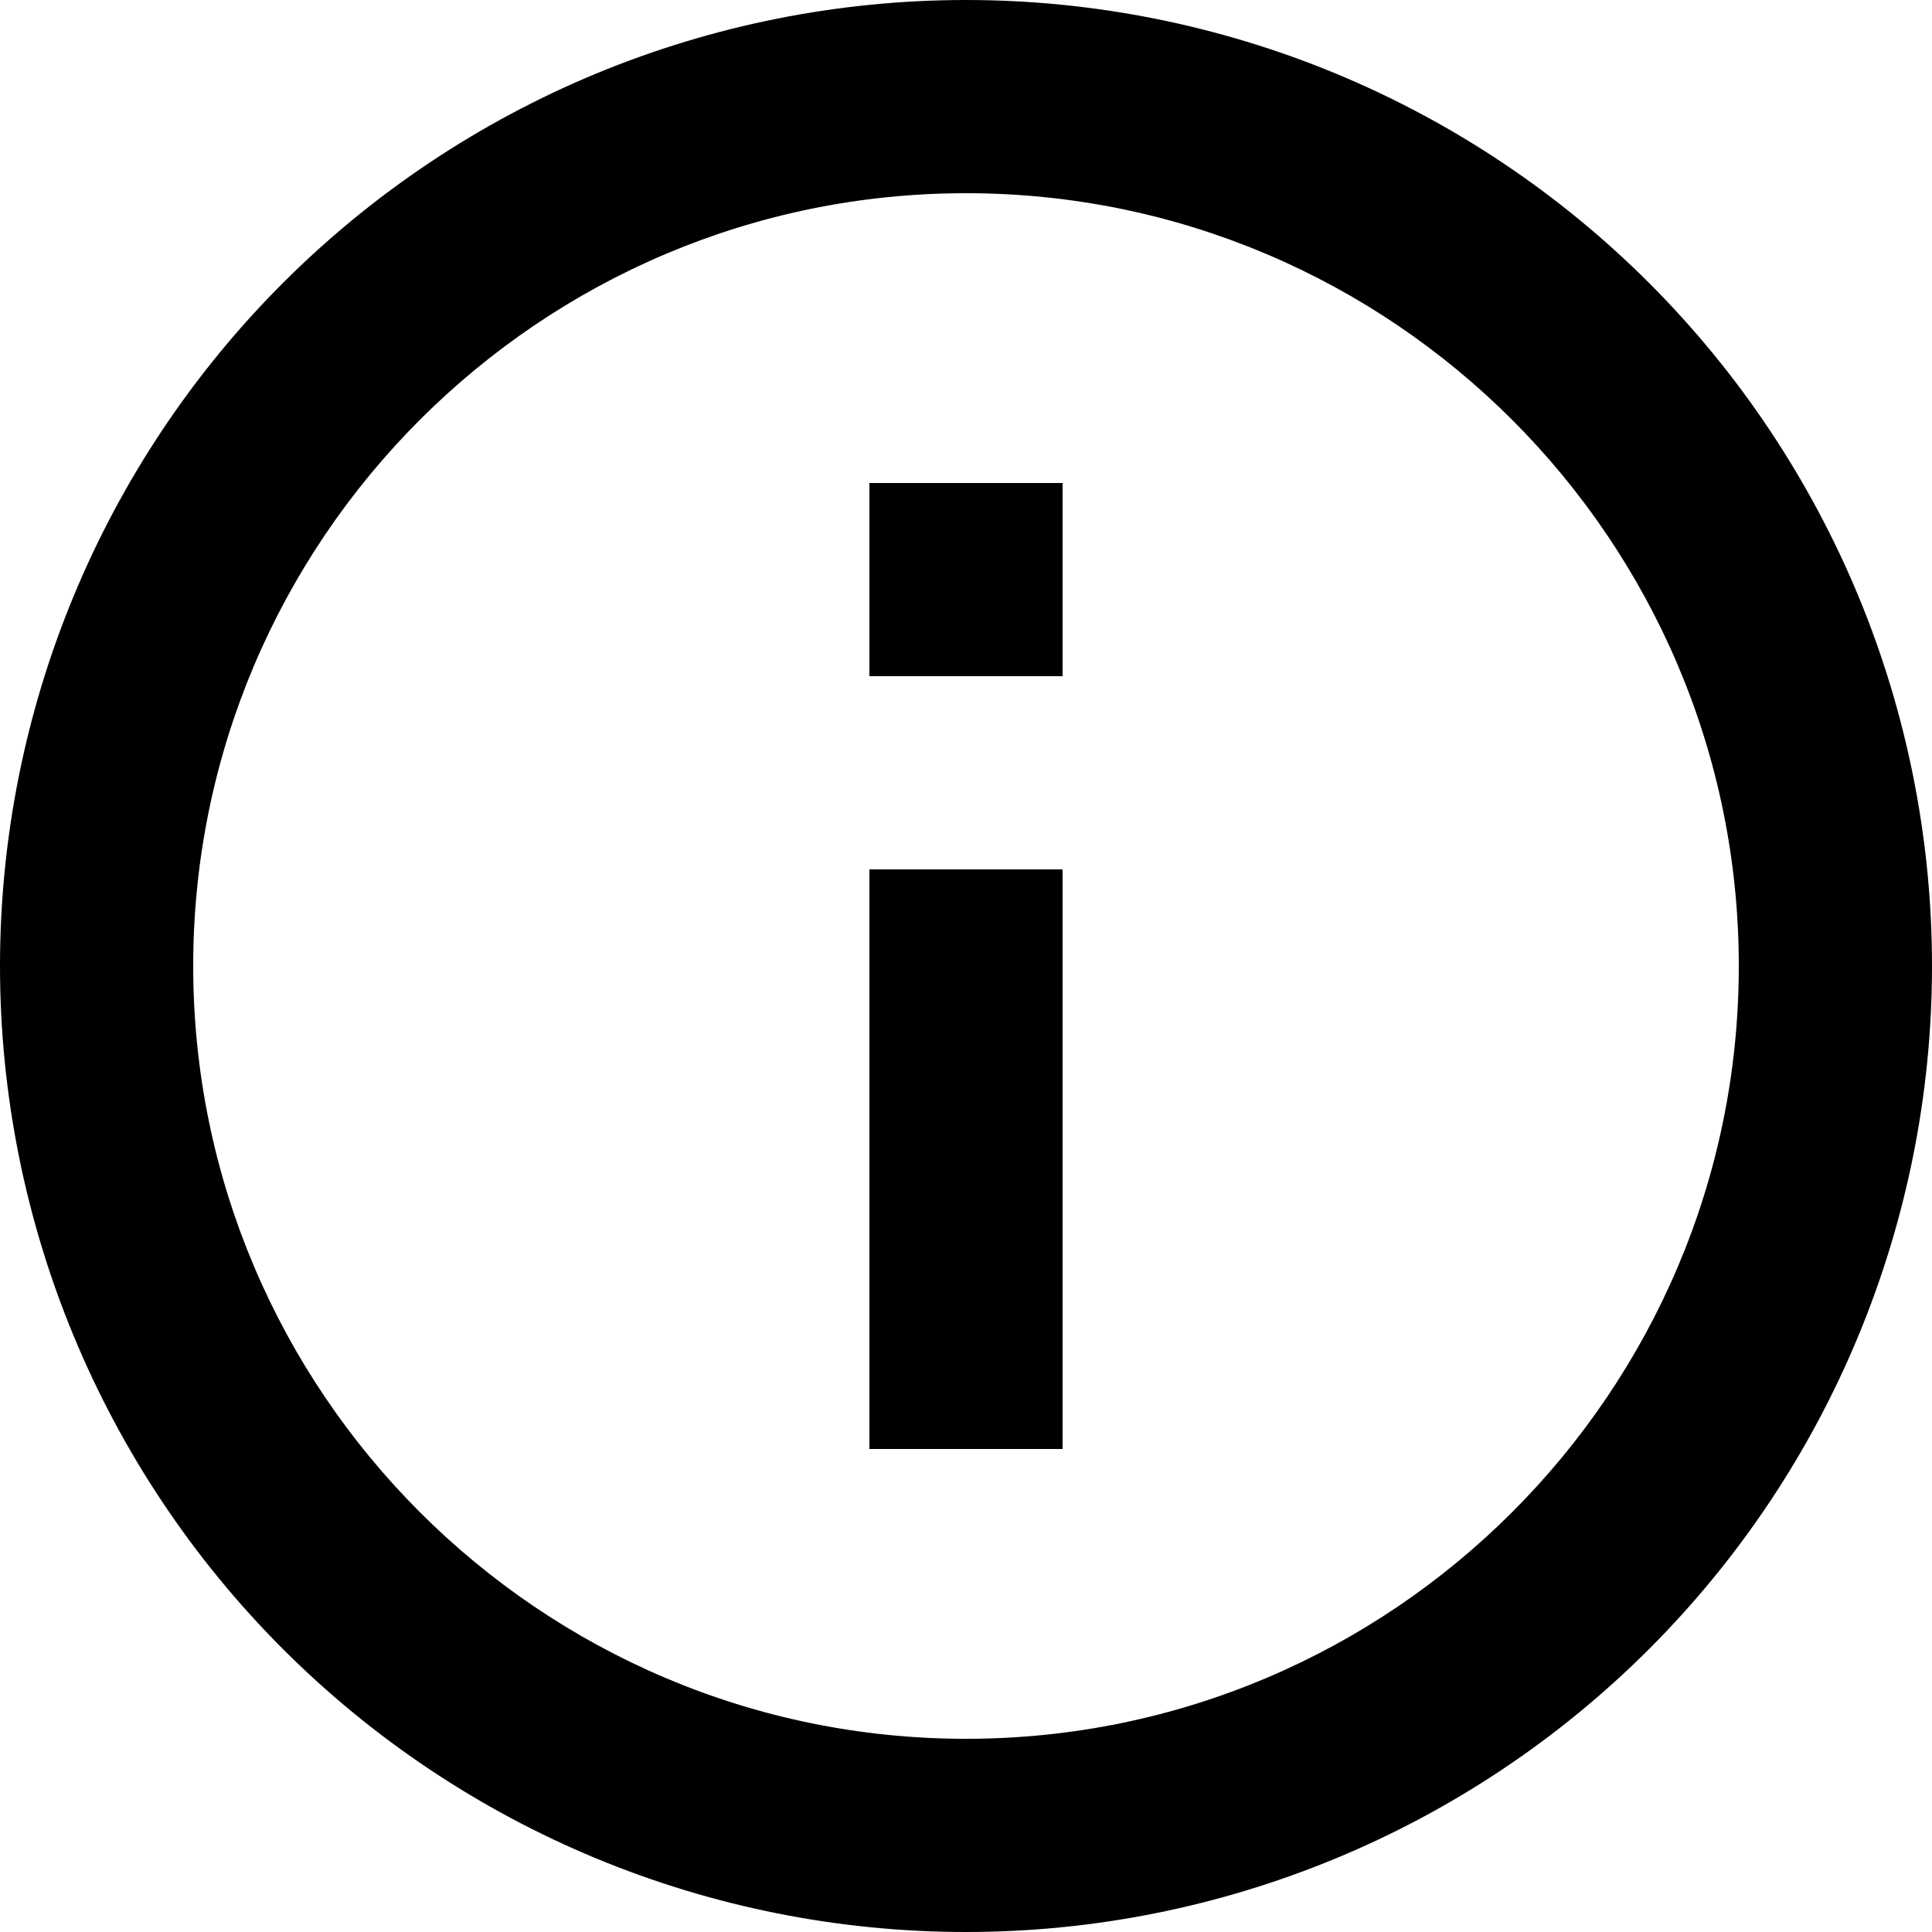
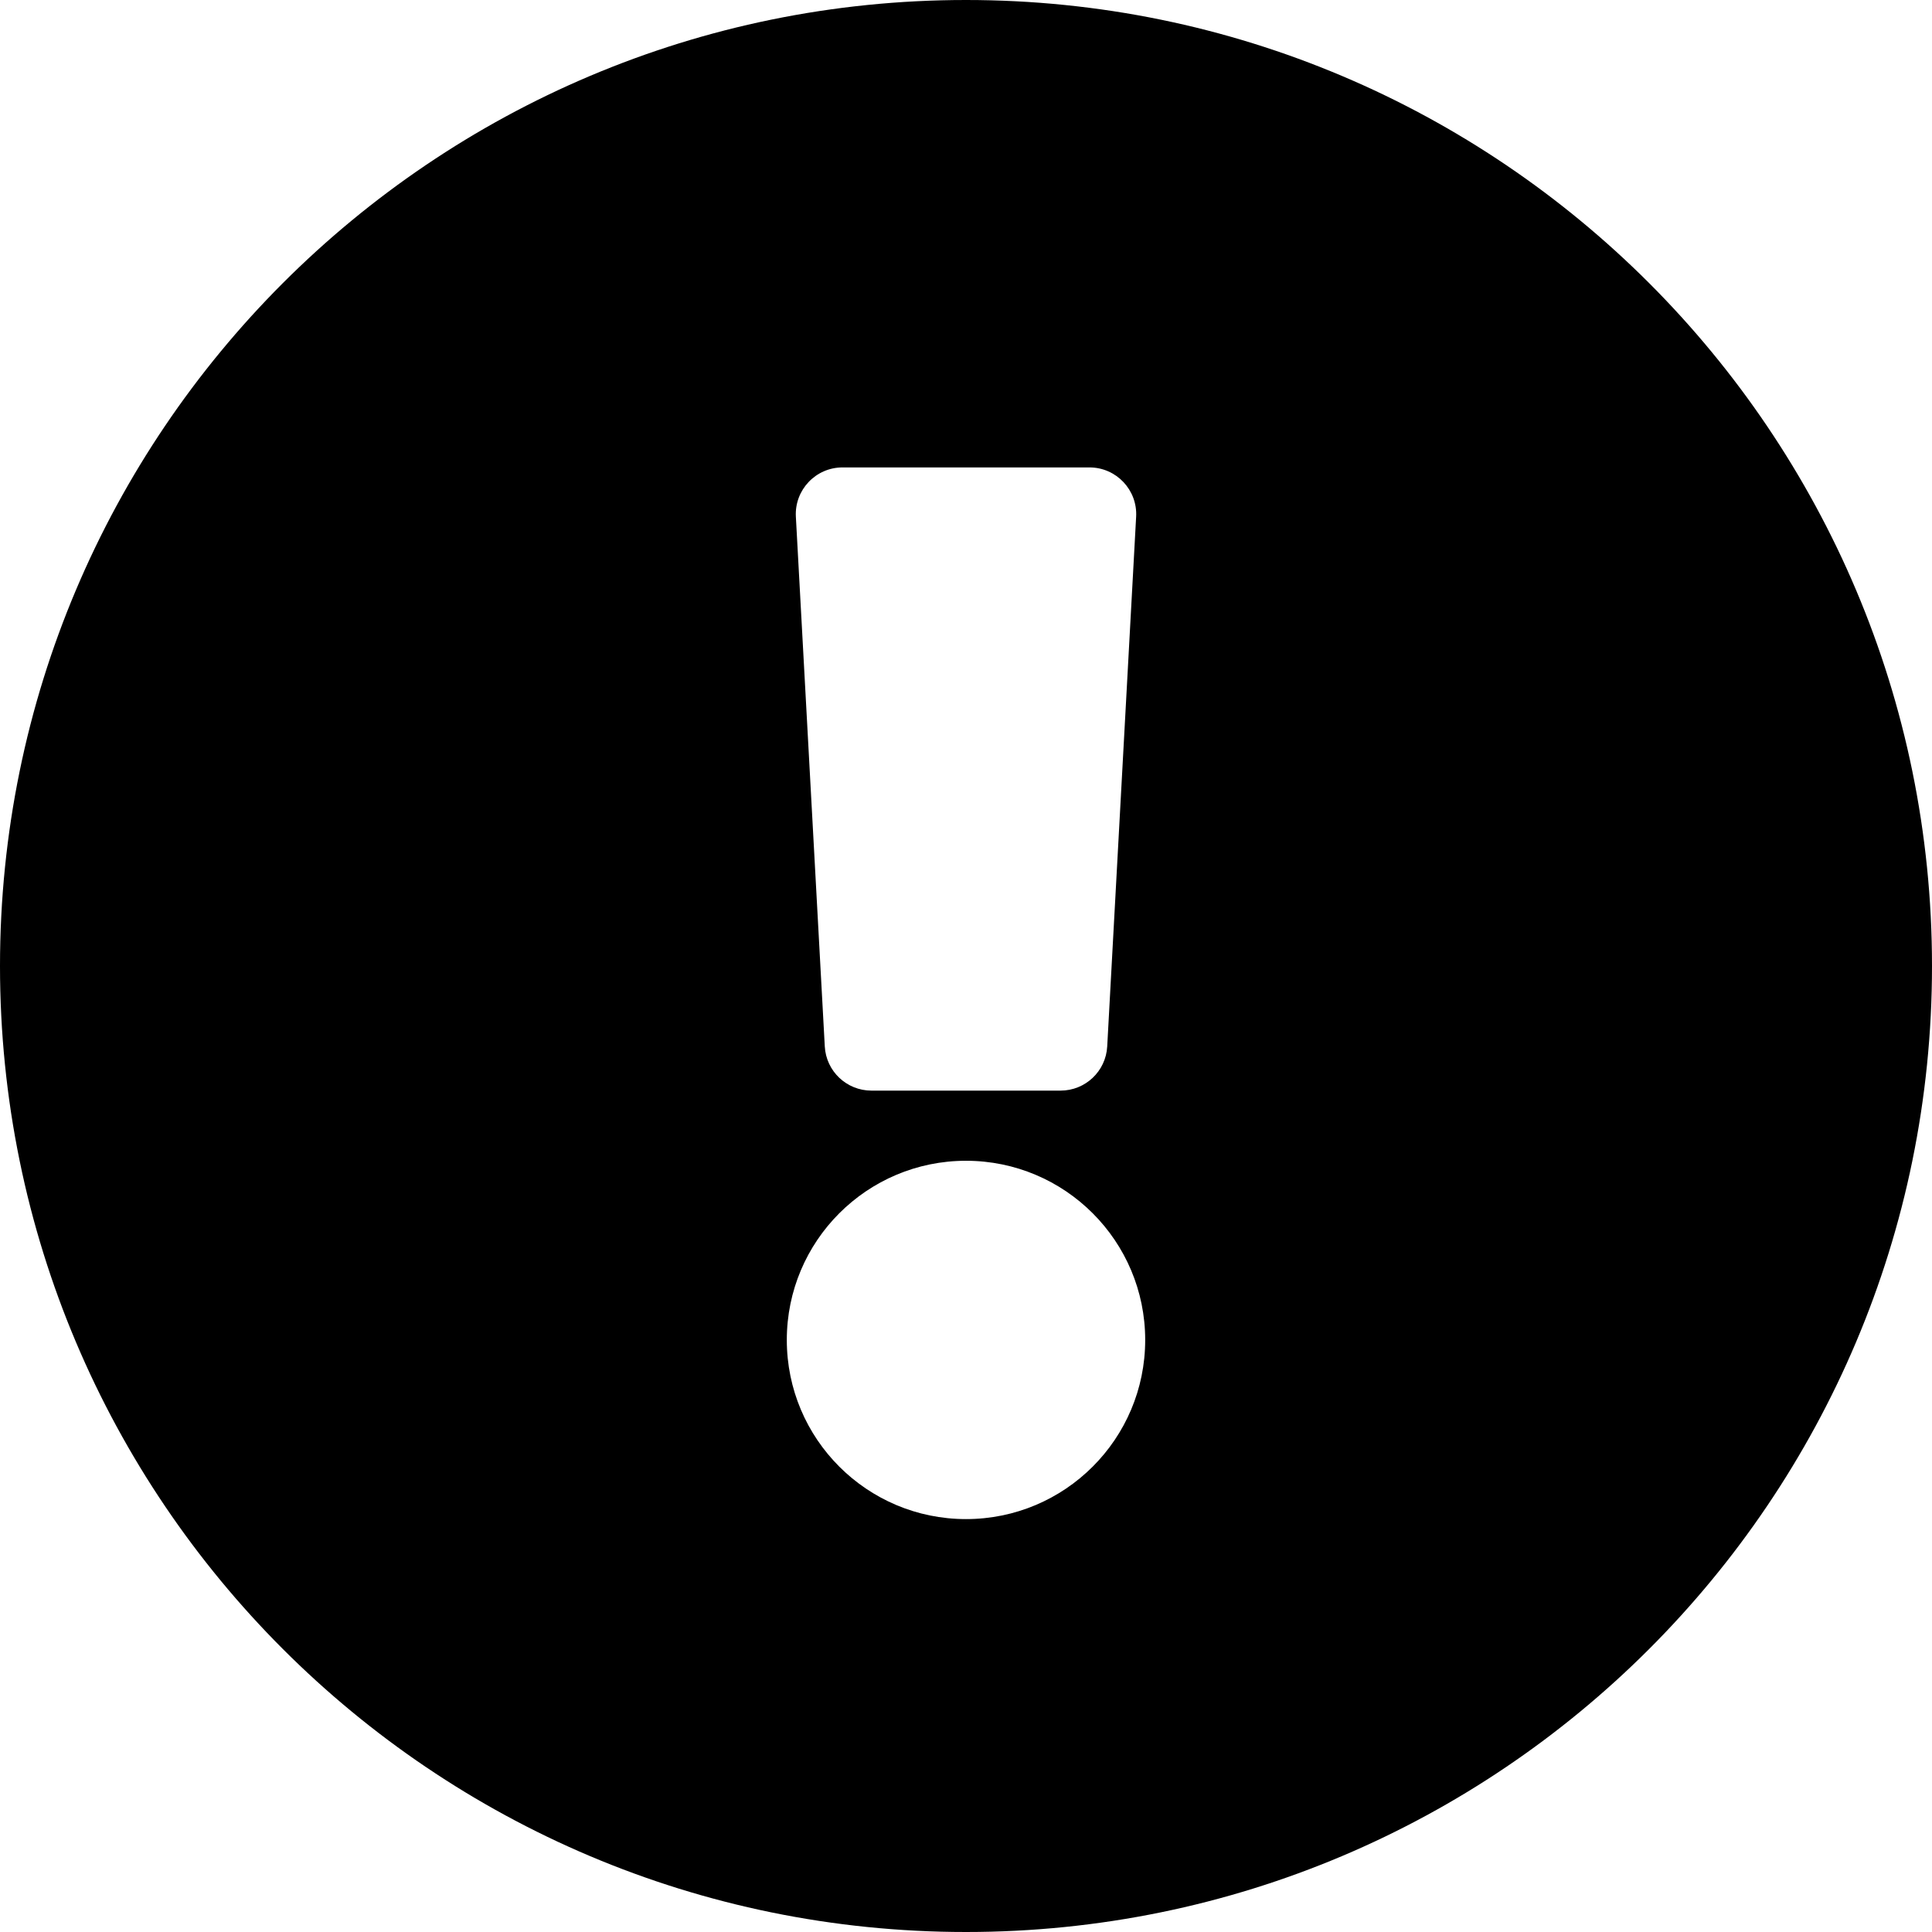
- <svg xmlns="http://www.w3.org/2000/svg" viewBox="0 0 20 20" fill="currentColor">
-   <path d="M9 7H11V5H9V7ZM10 18C5.59 18 2 14.41 2 10C2 5.59 5.59 2 10 2C14.41 2 18 5.59 18 10C18 14.41 14.41 18 10 18ZM10 0C8.687 0 7.386 0.259 6.173 0.761C4.96 1.264 3.858 2 2.929 2.929C1.054 4.804 0 7.348 0 10C0 12.652 1.054 15.196 2.929 17.071C3.858 18 4.96 18.736 6.173 19.239C7.386 19.741 8.687 20 10 20C12.652 20 15.196 18.946 17.071 17.071C18.946 15.196 20 12.652 20 10C20 8.687 19.741 7.386 19.239 6.173C18.736 4.96 18 3.858 17.071 2.929C16.142 2 15.04 1.264 13.827 0.761C12.614 0.259 11.313 0 10 0ZM9 15H11V9H9V15Z" />
+ <svg xmlns="http://www.w3.org/2000/svg" viewBox="0 0 32 32" fill="currentColor">
+   <path d="M32 16C32 24.838 24.836 32 16 32C7.164 32 0 24.838 0 16C0 7.167 7.164 0 16 0C24.836 0 32 7.167 32 16ZM16 19.226C14.361 19.226 13.032 20.555 13.032 22.194C13.032 23.833 14.361 25.161 16 25.161C17.639 25.161 18.968 23.833 18.968 22.194C18.968 20.555 17.639 19.226 16 19.226ZM13.182 8.558L13.661 17.332C13.683 17.743 14.023 18.064 14.434 18.064H17.566C17.977 18.064 18.317 17.743 18.339 17.332L18.818 8.558C18.842 8.115 18.489 7.742 18.045 7.742H13.955C13.511 7.742 13.158 8.115 13.182 8.558Z" />
</svg>
